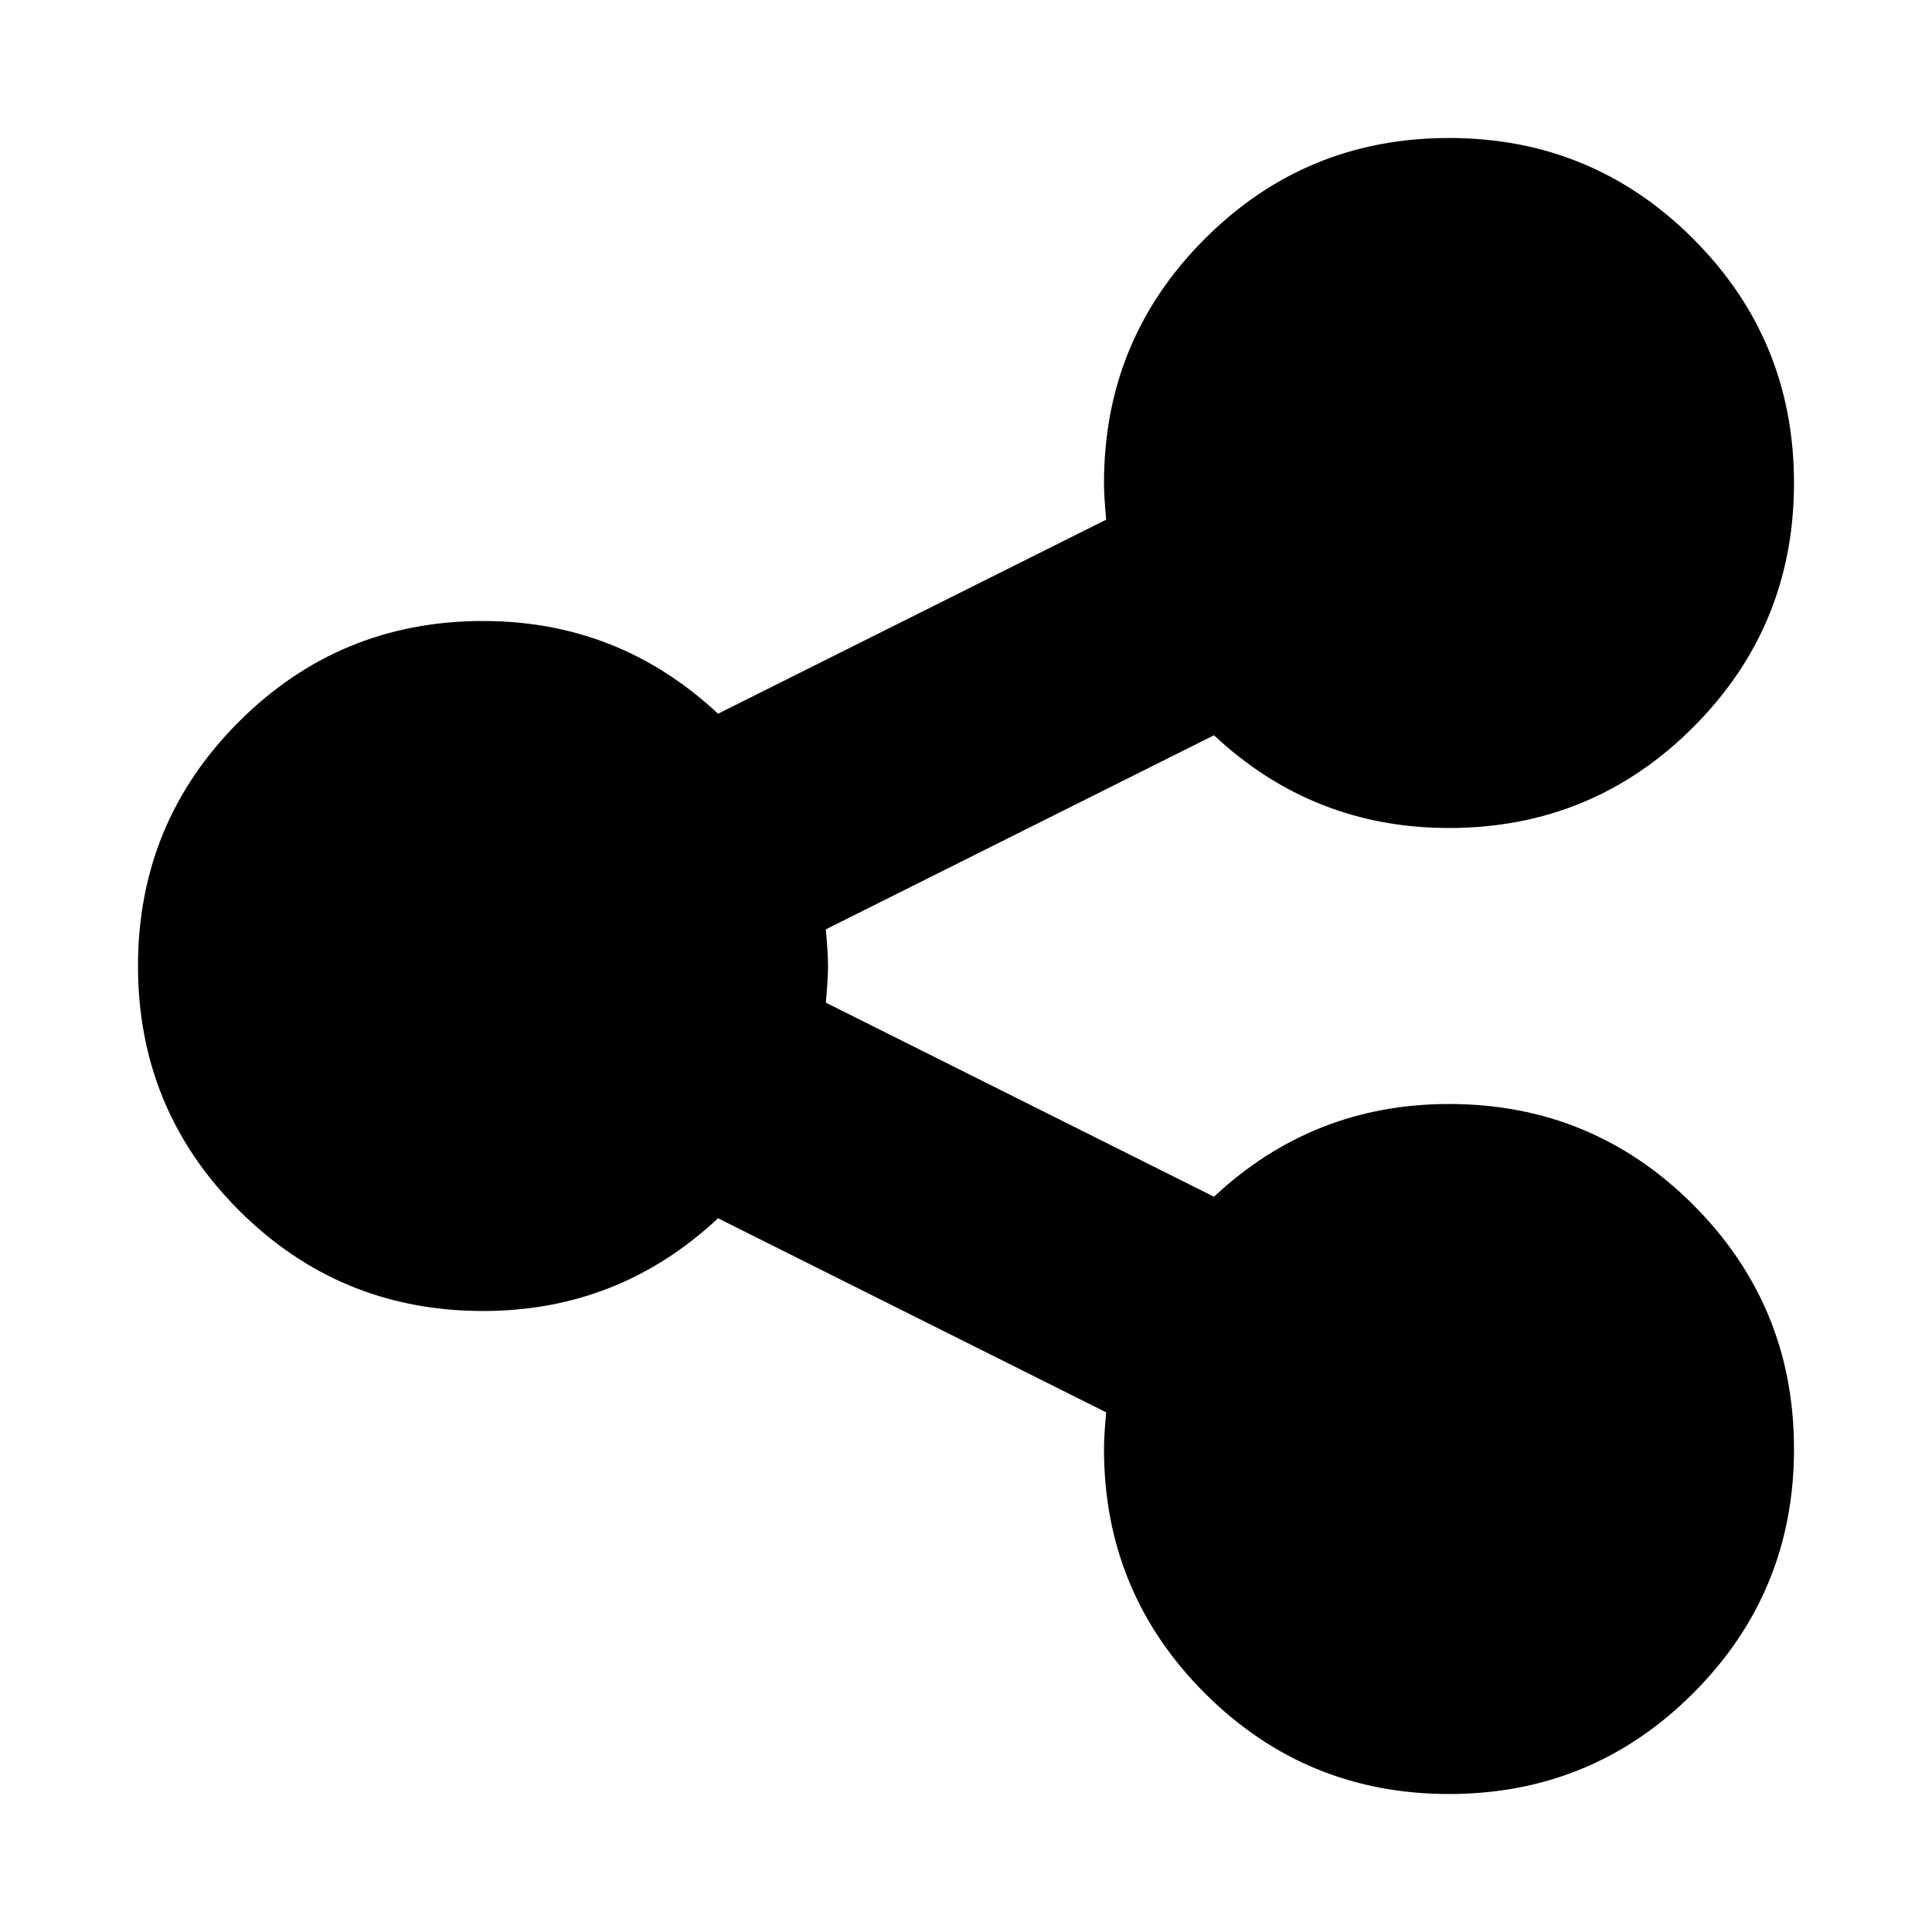
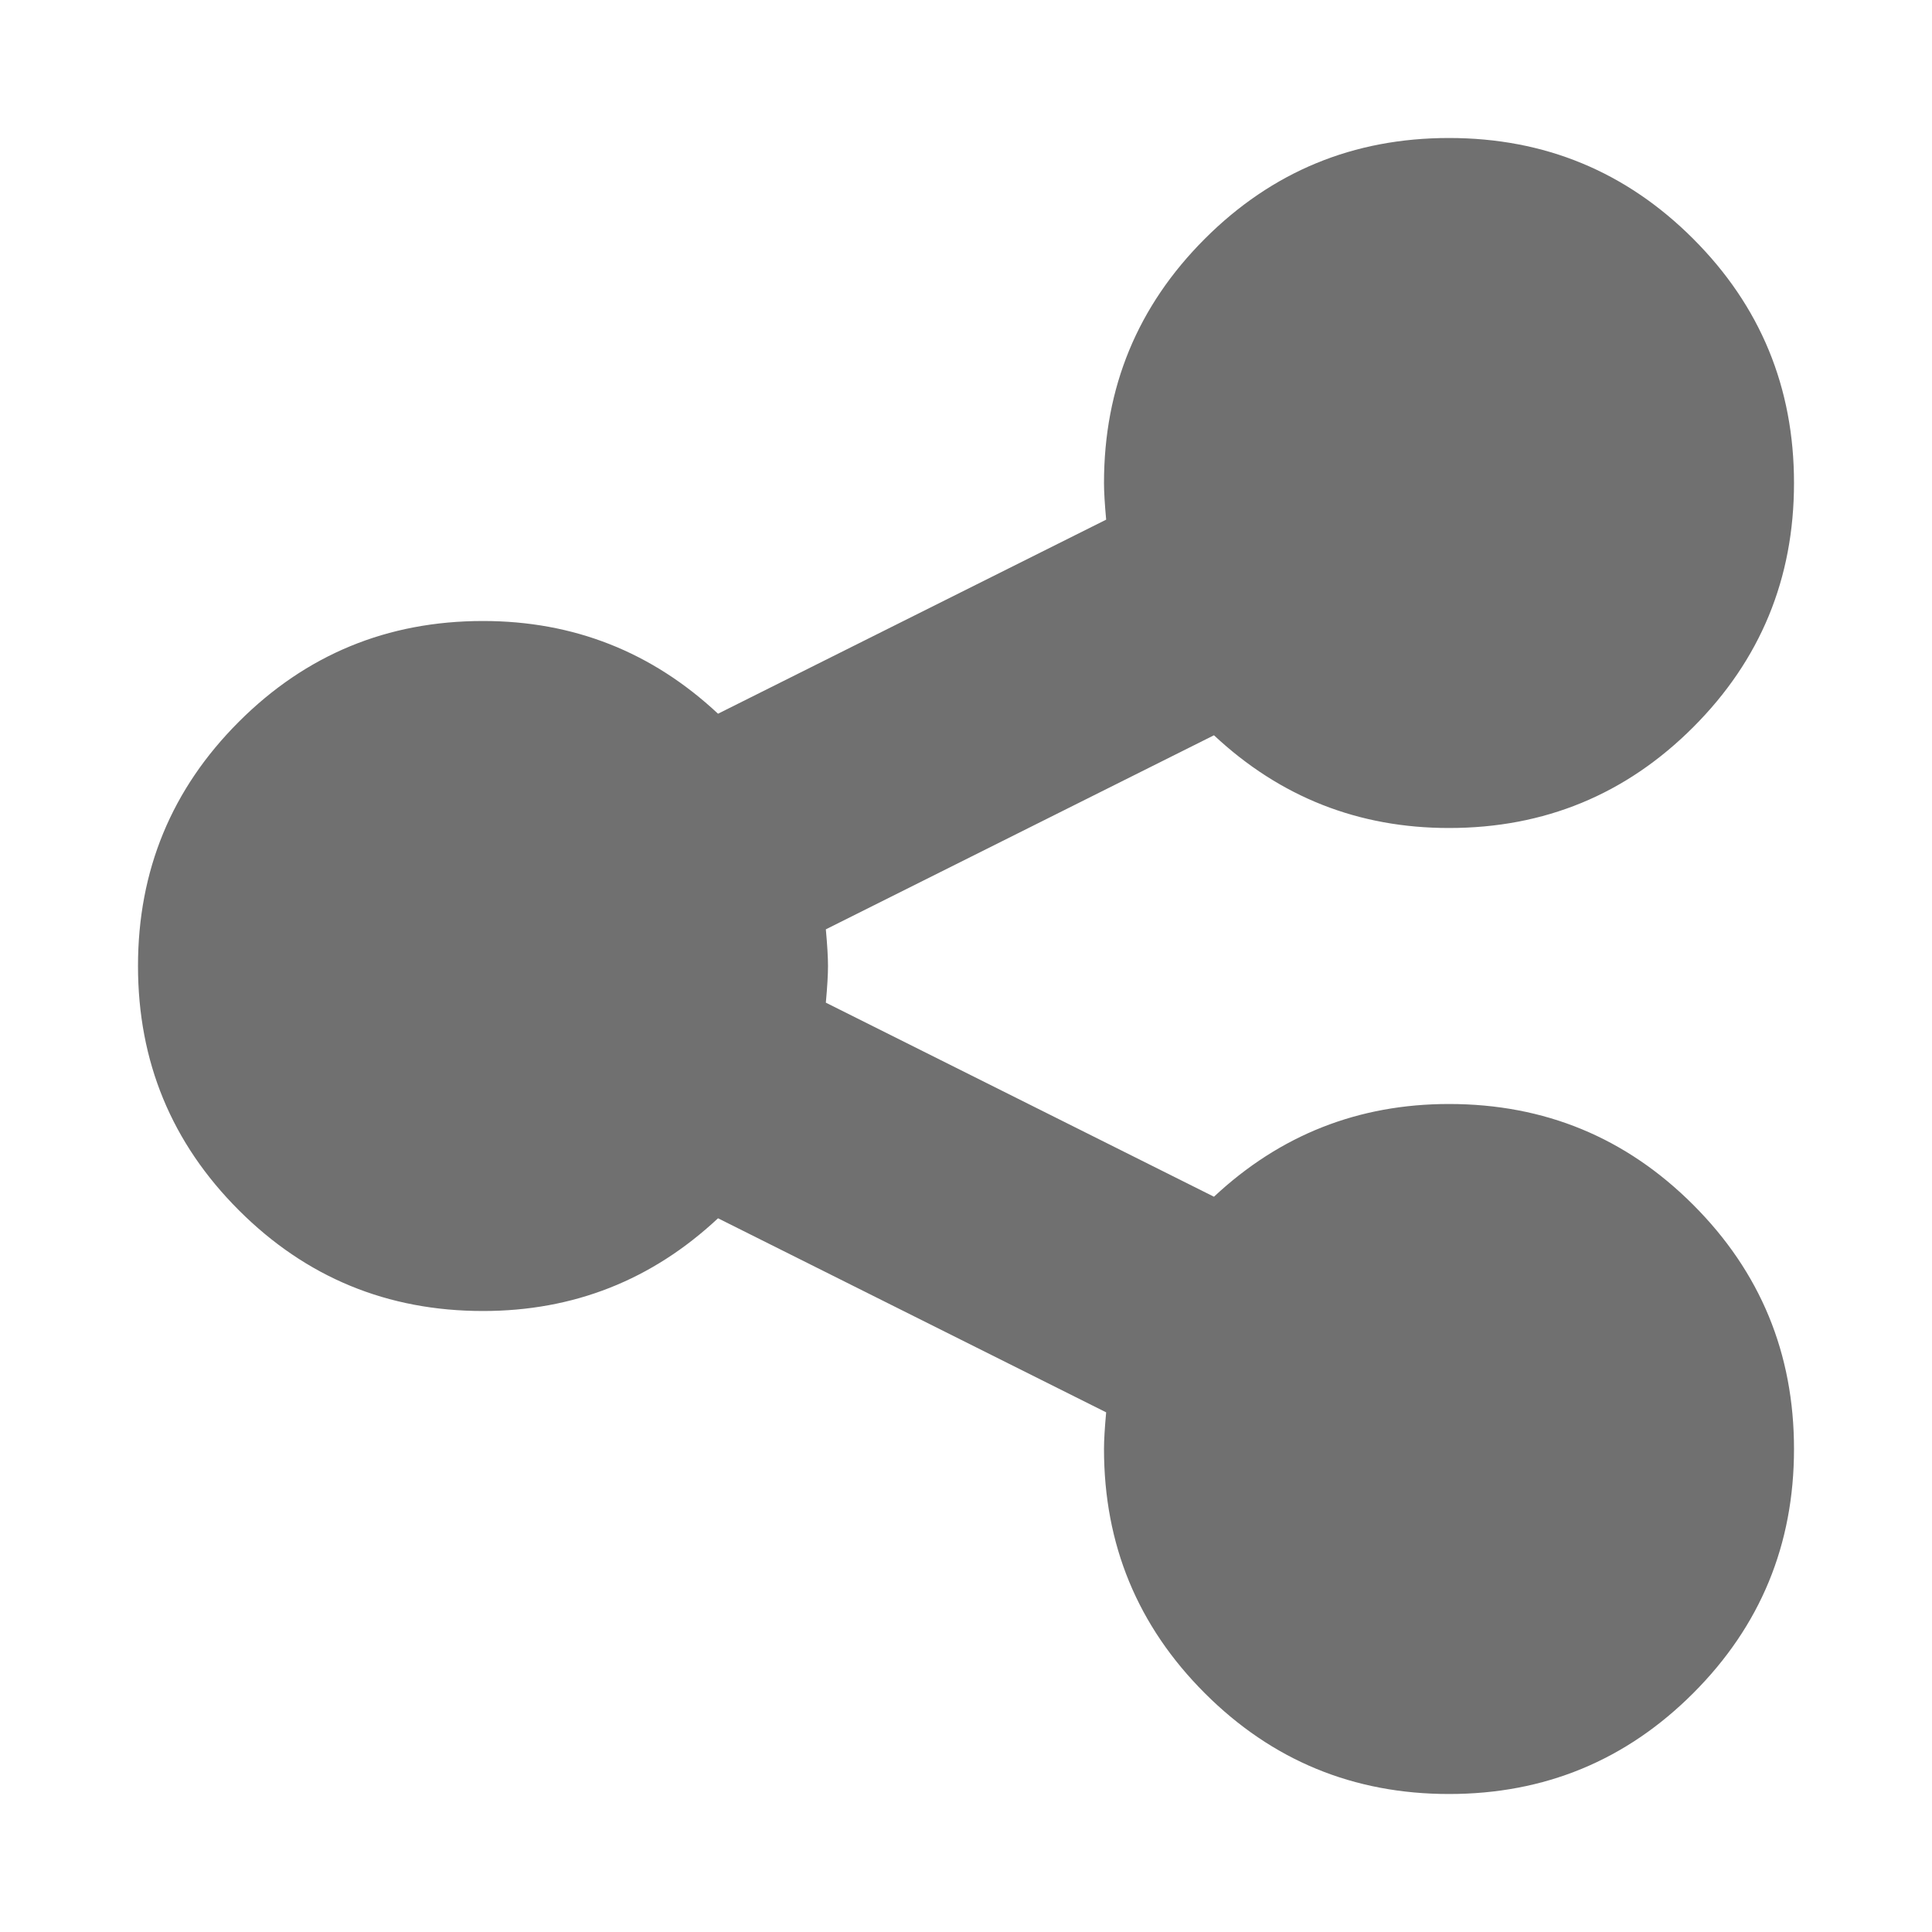
<svg xmlns="http://www.w3.org/2000/svg" width="1792" height="1792" viewBox="0 0 1792 1792">
-   <path d="M1344 1024q133 0 226.5 93.5t93.5 226.5-93.5 226.5-226.5 93.5-226.5-93.5-93.5-226.5q0-12 2-34l-360-180q-92 86-218 86-133 0-226.5-93.5t-93.5-226.5 93.5-226.5 226.5-93.5q126 0 218 86l360-180q-2-22-2-34 0-133 93.5-226.5t226.5-93.5 226.5 93.5 93.5 226.5-93.5 226.5-226.5 93.5q-126 0-218-86l-360 180q2 22 2 34t-2 34l360 180q92-86 218-86z" />
+   <path fill="#707070" d="M1344 1024q133 0 226.5 93.5t93.5 226.5-93.5 226.5-226.5 93.5-226.5-93.5-93.5-226.5q0-12 2-34l-360-180q-92 86-218 86-133 0-226.5-93.5t-93.5-226.5 93.5-226.5 226.5-93.5q126 0 218 86l360-180q-2-22-2-34 0-133 93.5-226.5t226.5-93.5 226.5 93.5 93.5 226.5-93.5 226.5-226.5 93.5q-126 0-218-86l-360 180q2 22 2 34t-2 34l360 180q92-86 218-86z" />
</svg>
